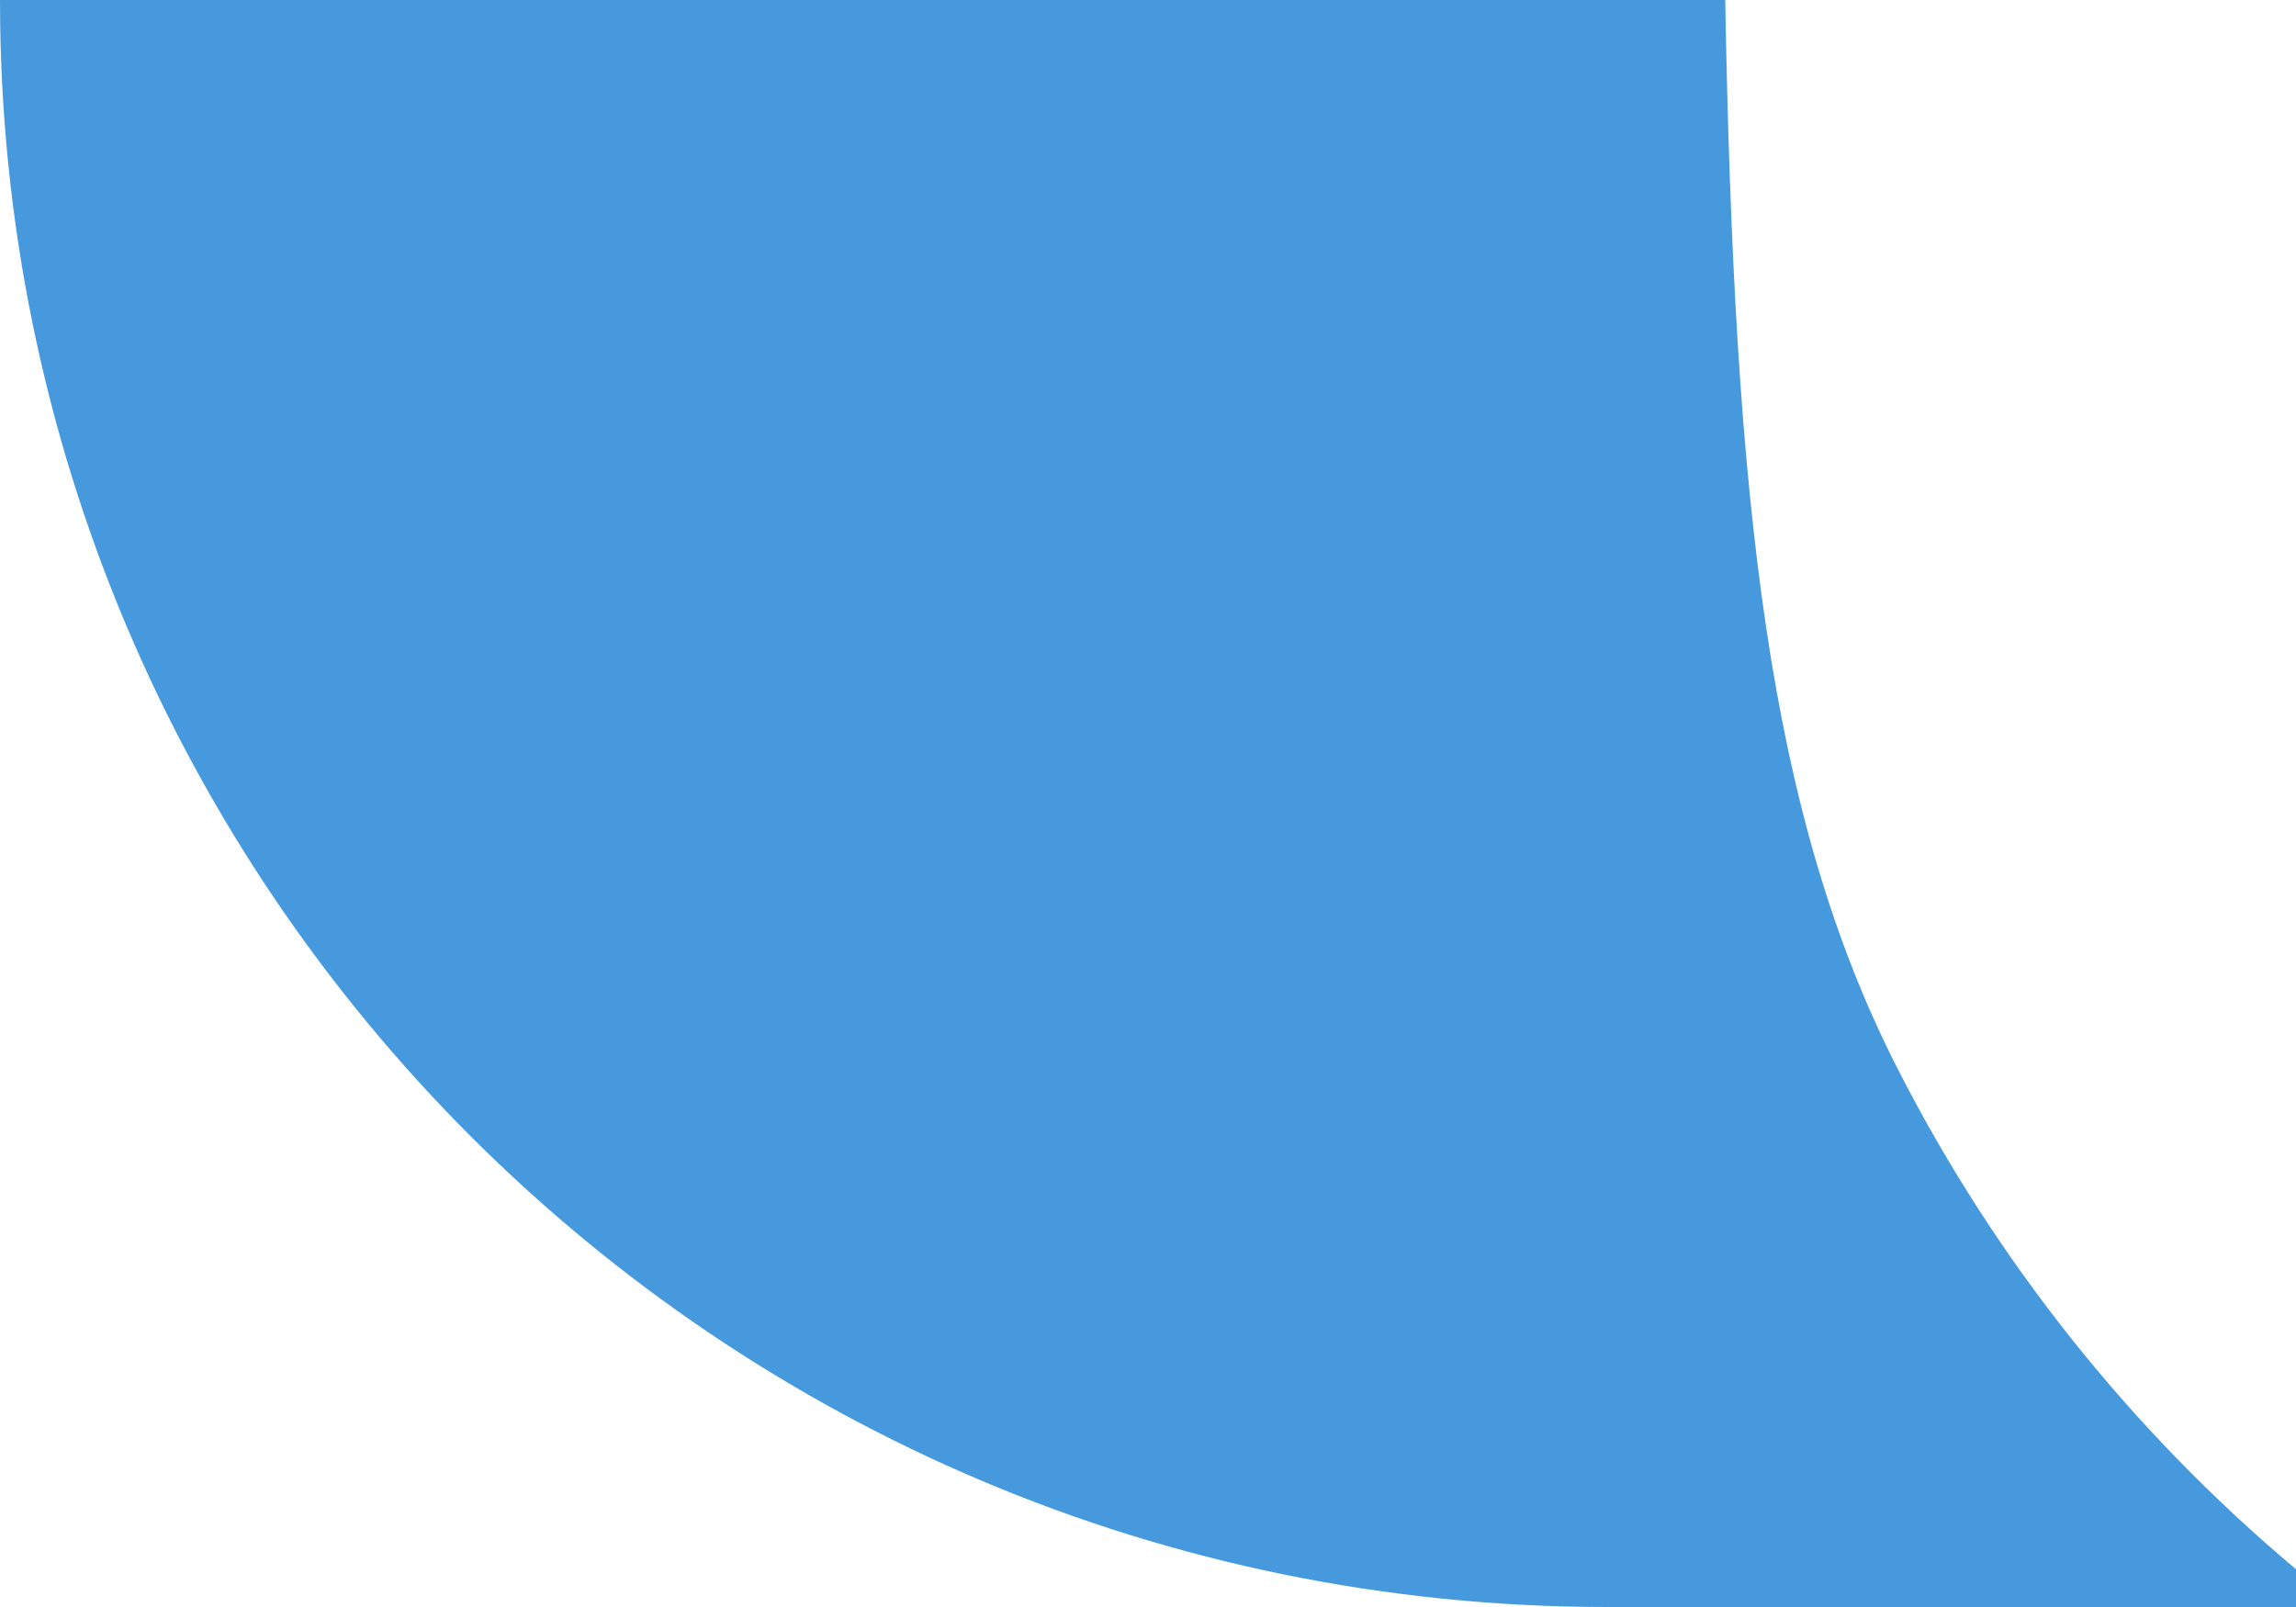
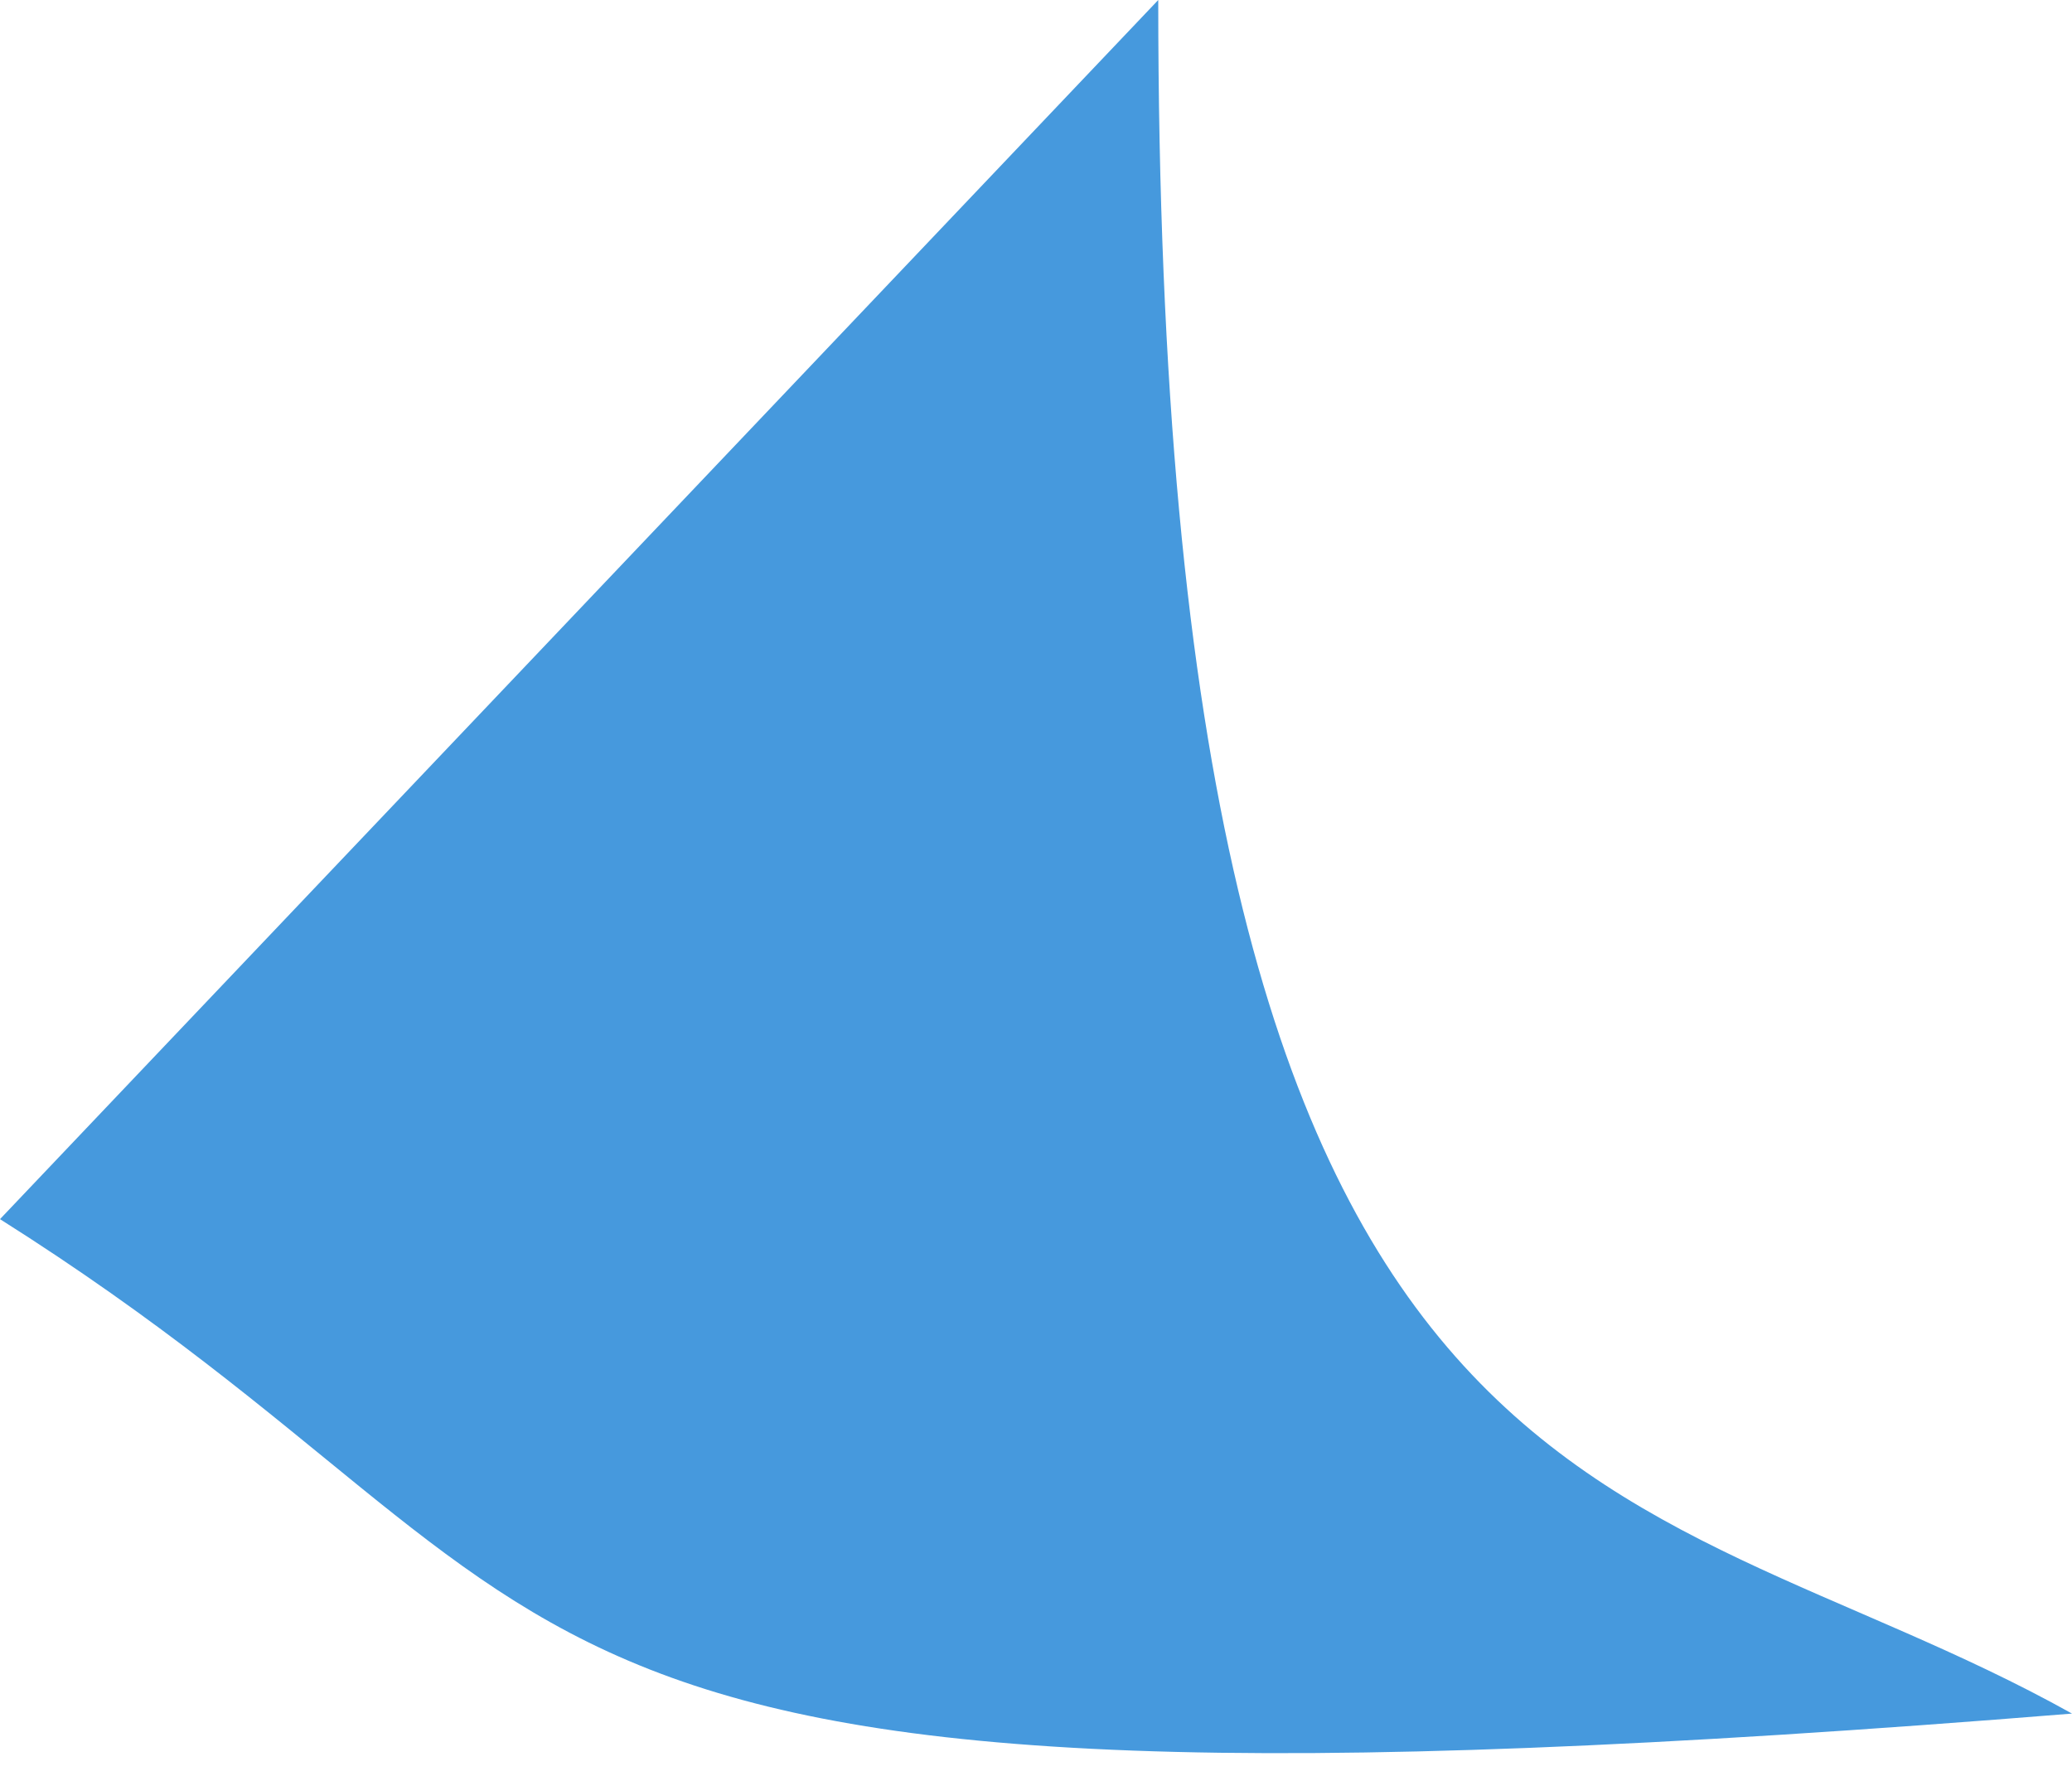
- <svg xmlns="http://www.w3.org/2000/svg" width="20" height="14" viewBox="0 0 20 14" fill="none">
-   <path fill-rule="evenodd" clip-rule="evenodd" d="M15.028 0H0C0 7.732 6.268 14 14 14H20V13.671C18.569 12.47 17.384 10.987 16.526 9.303C15.404 7.1 15.107 4.397 15.028 0Z" fill="#4699DD" />
+ <svg xmlns="http://www.w3.org/2000/svg" width="14" height="12" viewBox="0 0 14 12" fill="none">
+   <path d="M14 11.579C10.975 9.889 7.826 10.526 7.826 0L0 8.238C4.348 10.984 2.696 12.494 14 11.579Z" fill="#4699DD" />
</svg>
